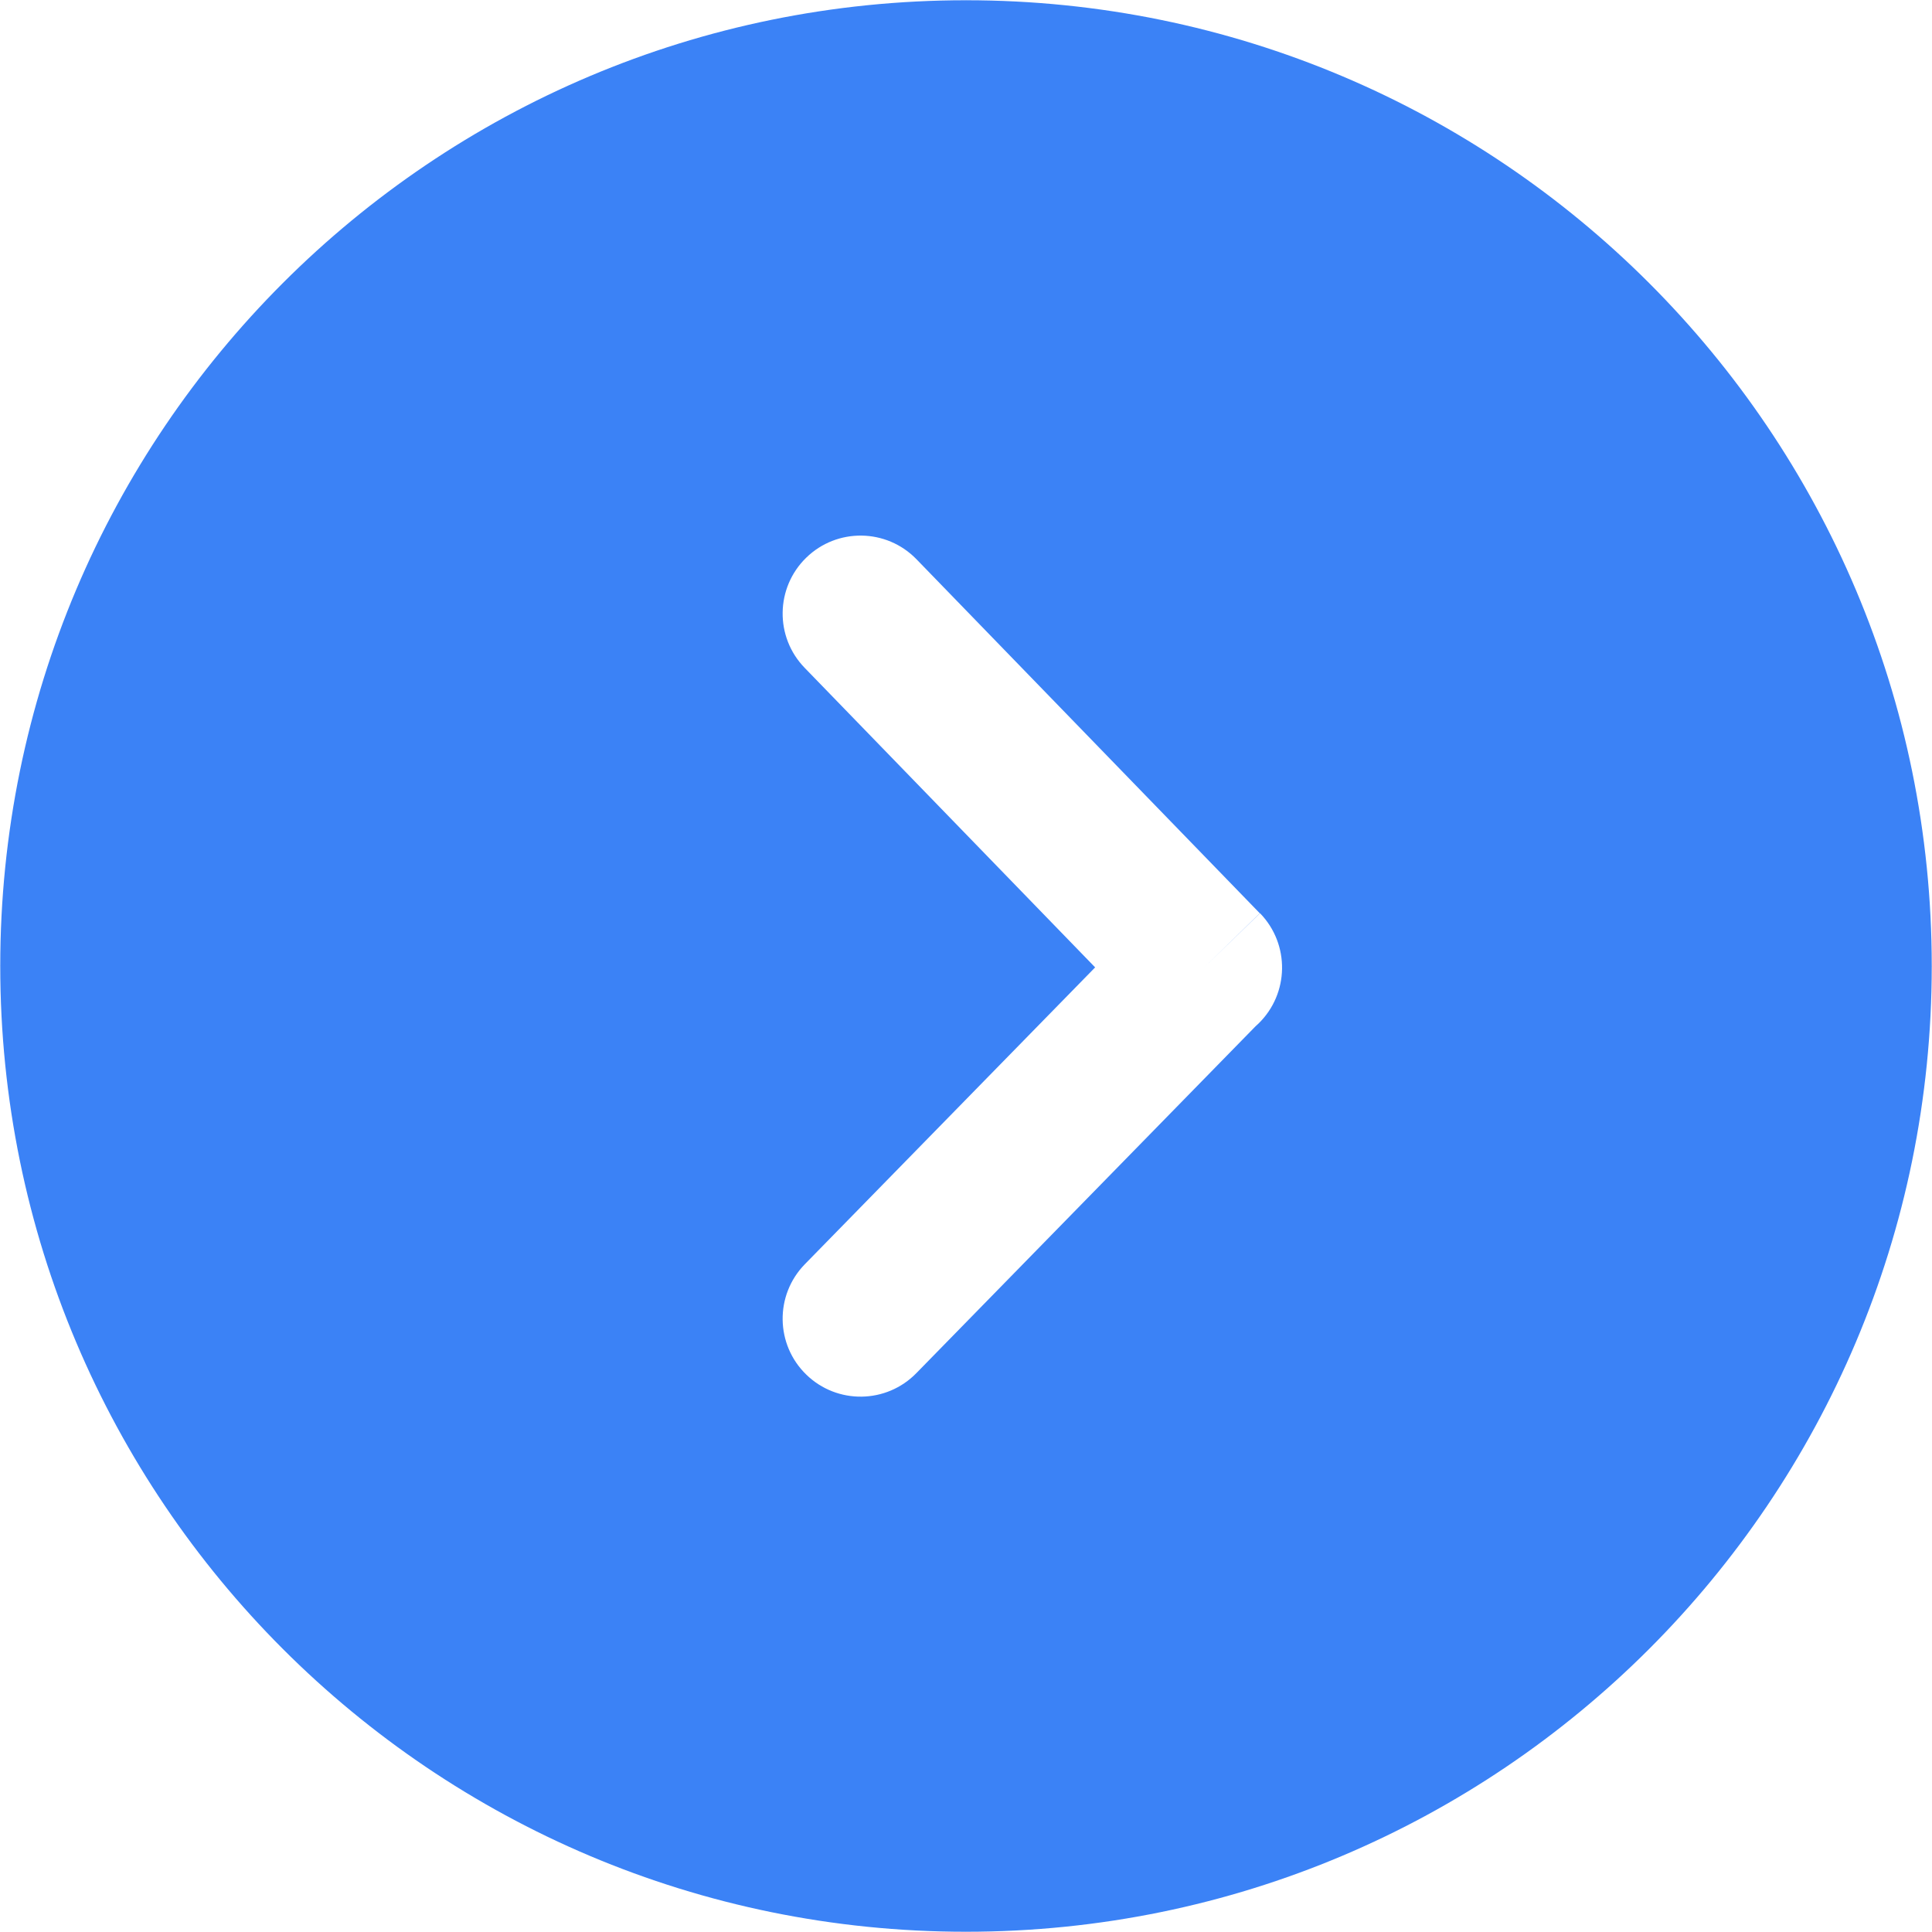
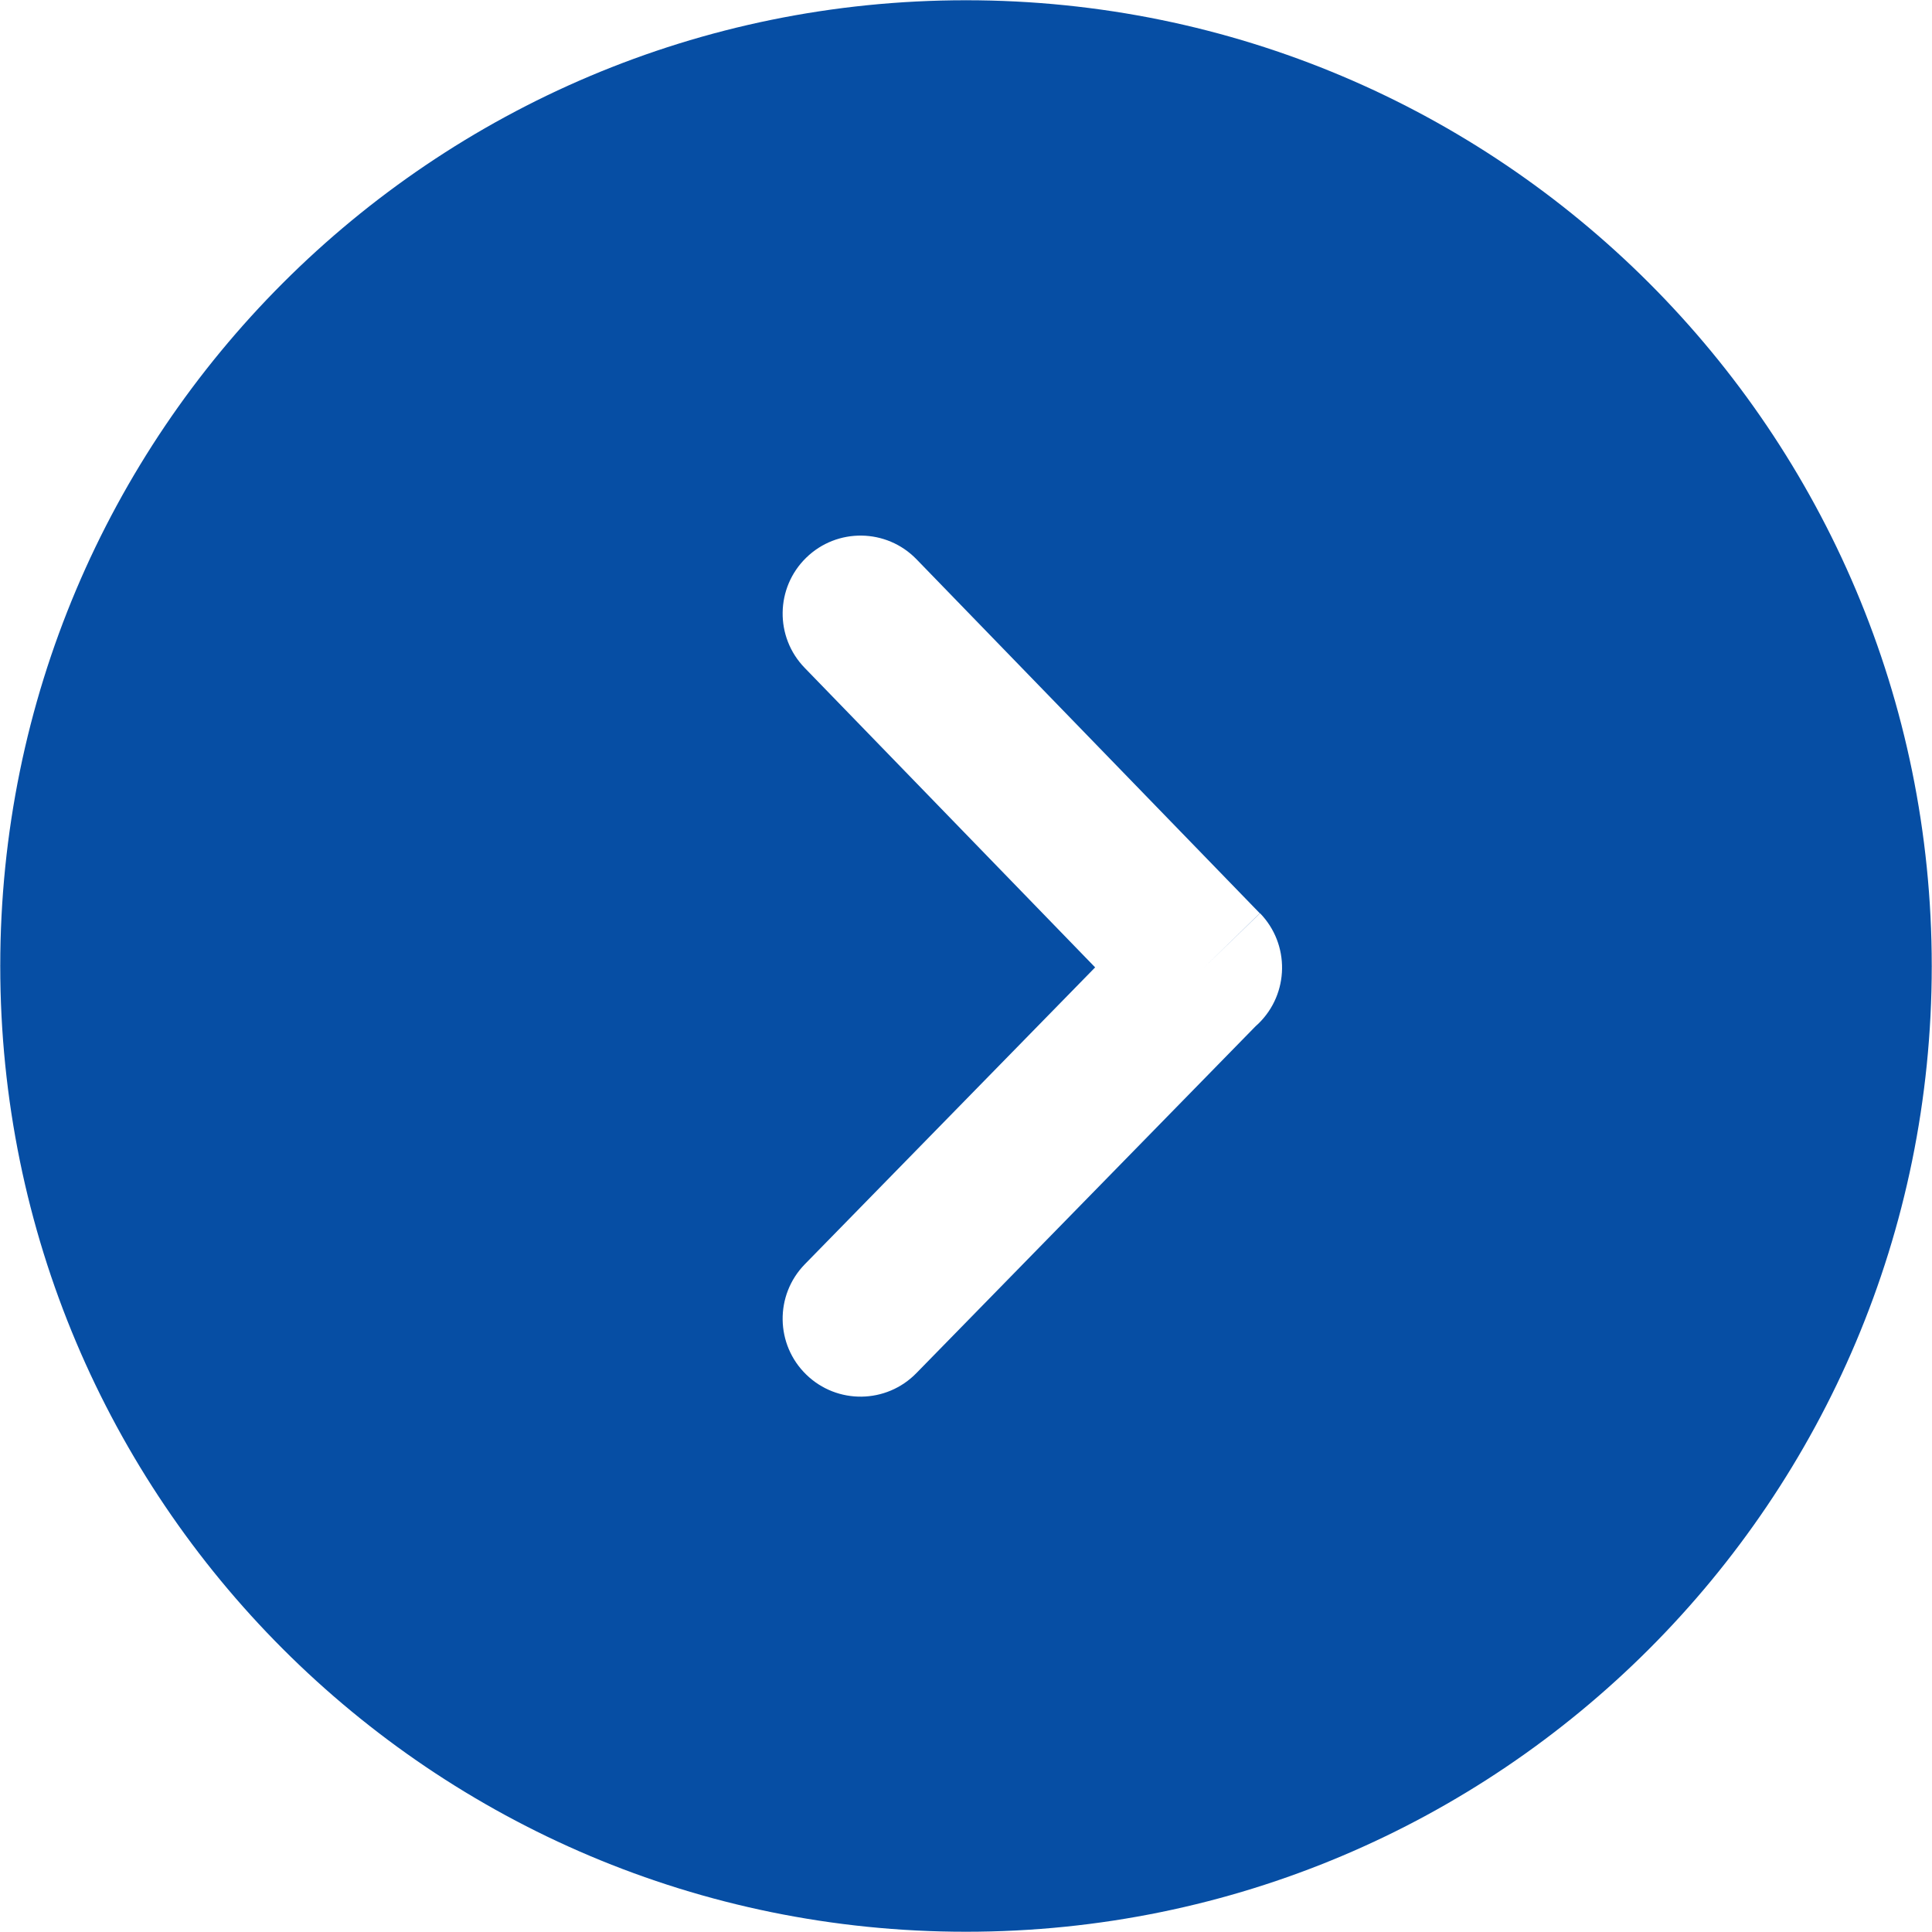
- <svg xmlns="http://www.w3.org/2000/svg" fill="#3b82f6" version="1.1" id="Layer_1" x="0px" y="0px" width="20px" height="20px" viewBox="0 0 122.88 122.88" enable-background="new 0 0 122.88 122.88" xml:space="preserve">
+ <svg xmlns="http://www.w3.org/2000/svg" fill="#064ea4" version="1.1" id="Layer_1" x="0px" y="0px" width="20px" height="20px" viewBox="0 0 122.88 122.88" enable-background="new 0 0 122.88 122.88" xml:space="preserve">
  <g>
    <path d="M61.439,0L61.439,0v0.016c-16.976,0-32.335,6.874-43.443,17.981S0.016,44.464,0.016,61.438H0v0.002l0,0h0.016 c0,16.978,6.874,32.336,17.981,43.444c11.107,11.106,26.467,17.98,43.441,17.98v0.016h0.002l0,0v-0.016 c16.977,0,32.336-6.874,43.443-17.98c11.107-11.108,17.981-26.467,17.981-43.441h0.016v-0.003l0,0h-0.016 c0-16.976-6.874-32.335-17.981-43.442S78.416,0.016,61.442,0.016V0H61.439L61.439,0z M51.181,42.479 c-1.909-1.964-1.864-5.1,0.098-7.01c1.961-1.909,5.1-1.866,7.009,0.098l21.838,22.519l-3.554,3.456l3.569-3.458 c1.91,1.971,1.862,5.116-0.108,7.027c-0.057,0.057-0.115,0.109-0.175,0.161L58.288,87.329c-1.909,1.963-5.048,2.007-7.009,0.097 c-1.962-1.907-2.007-5.045-0.098-7.009l18.473-18.889L51.181,42.479L51.181,42.479z" />
  </g>
</svg>
